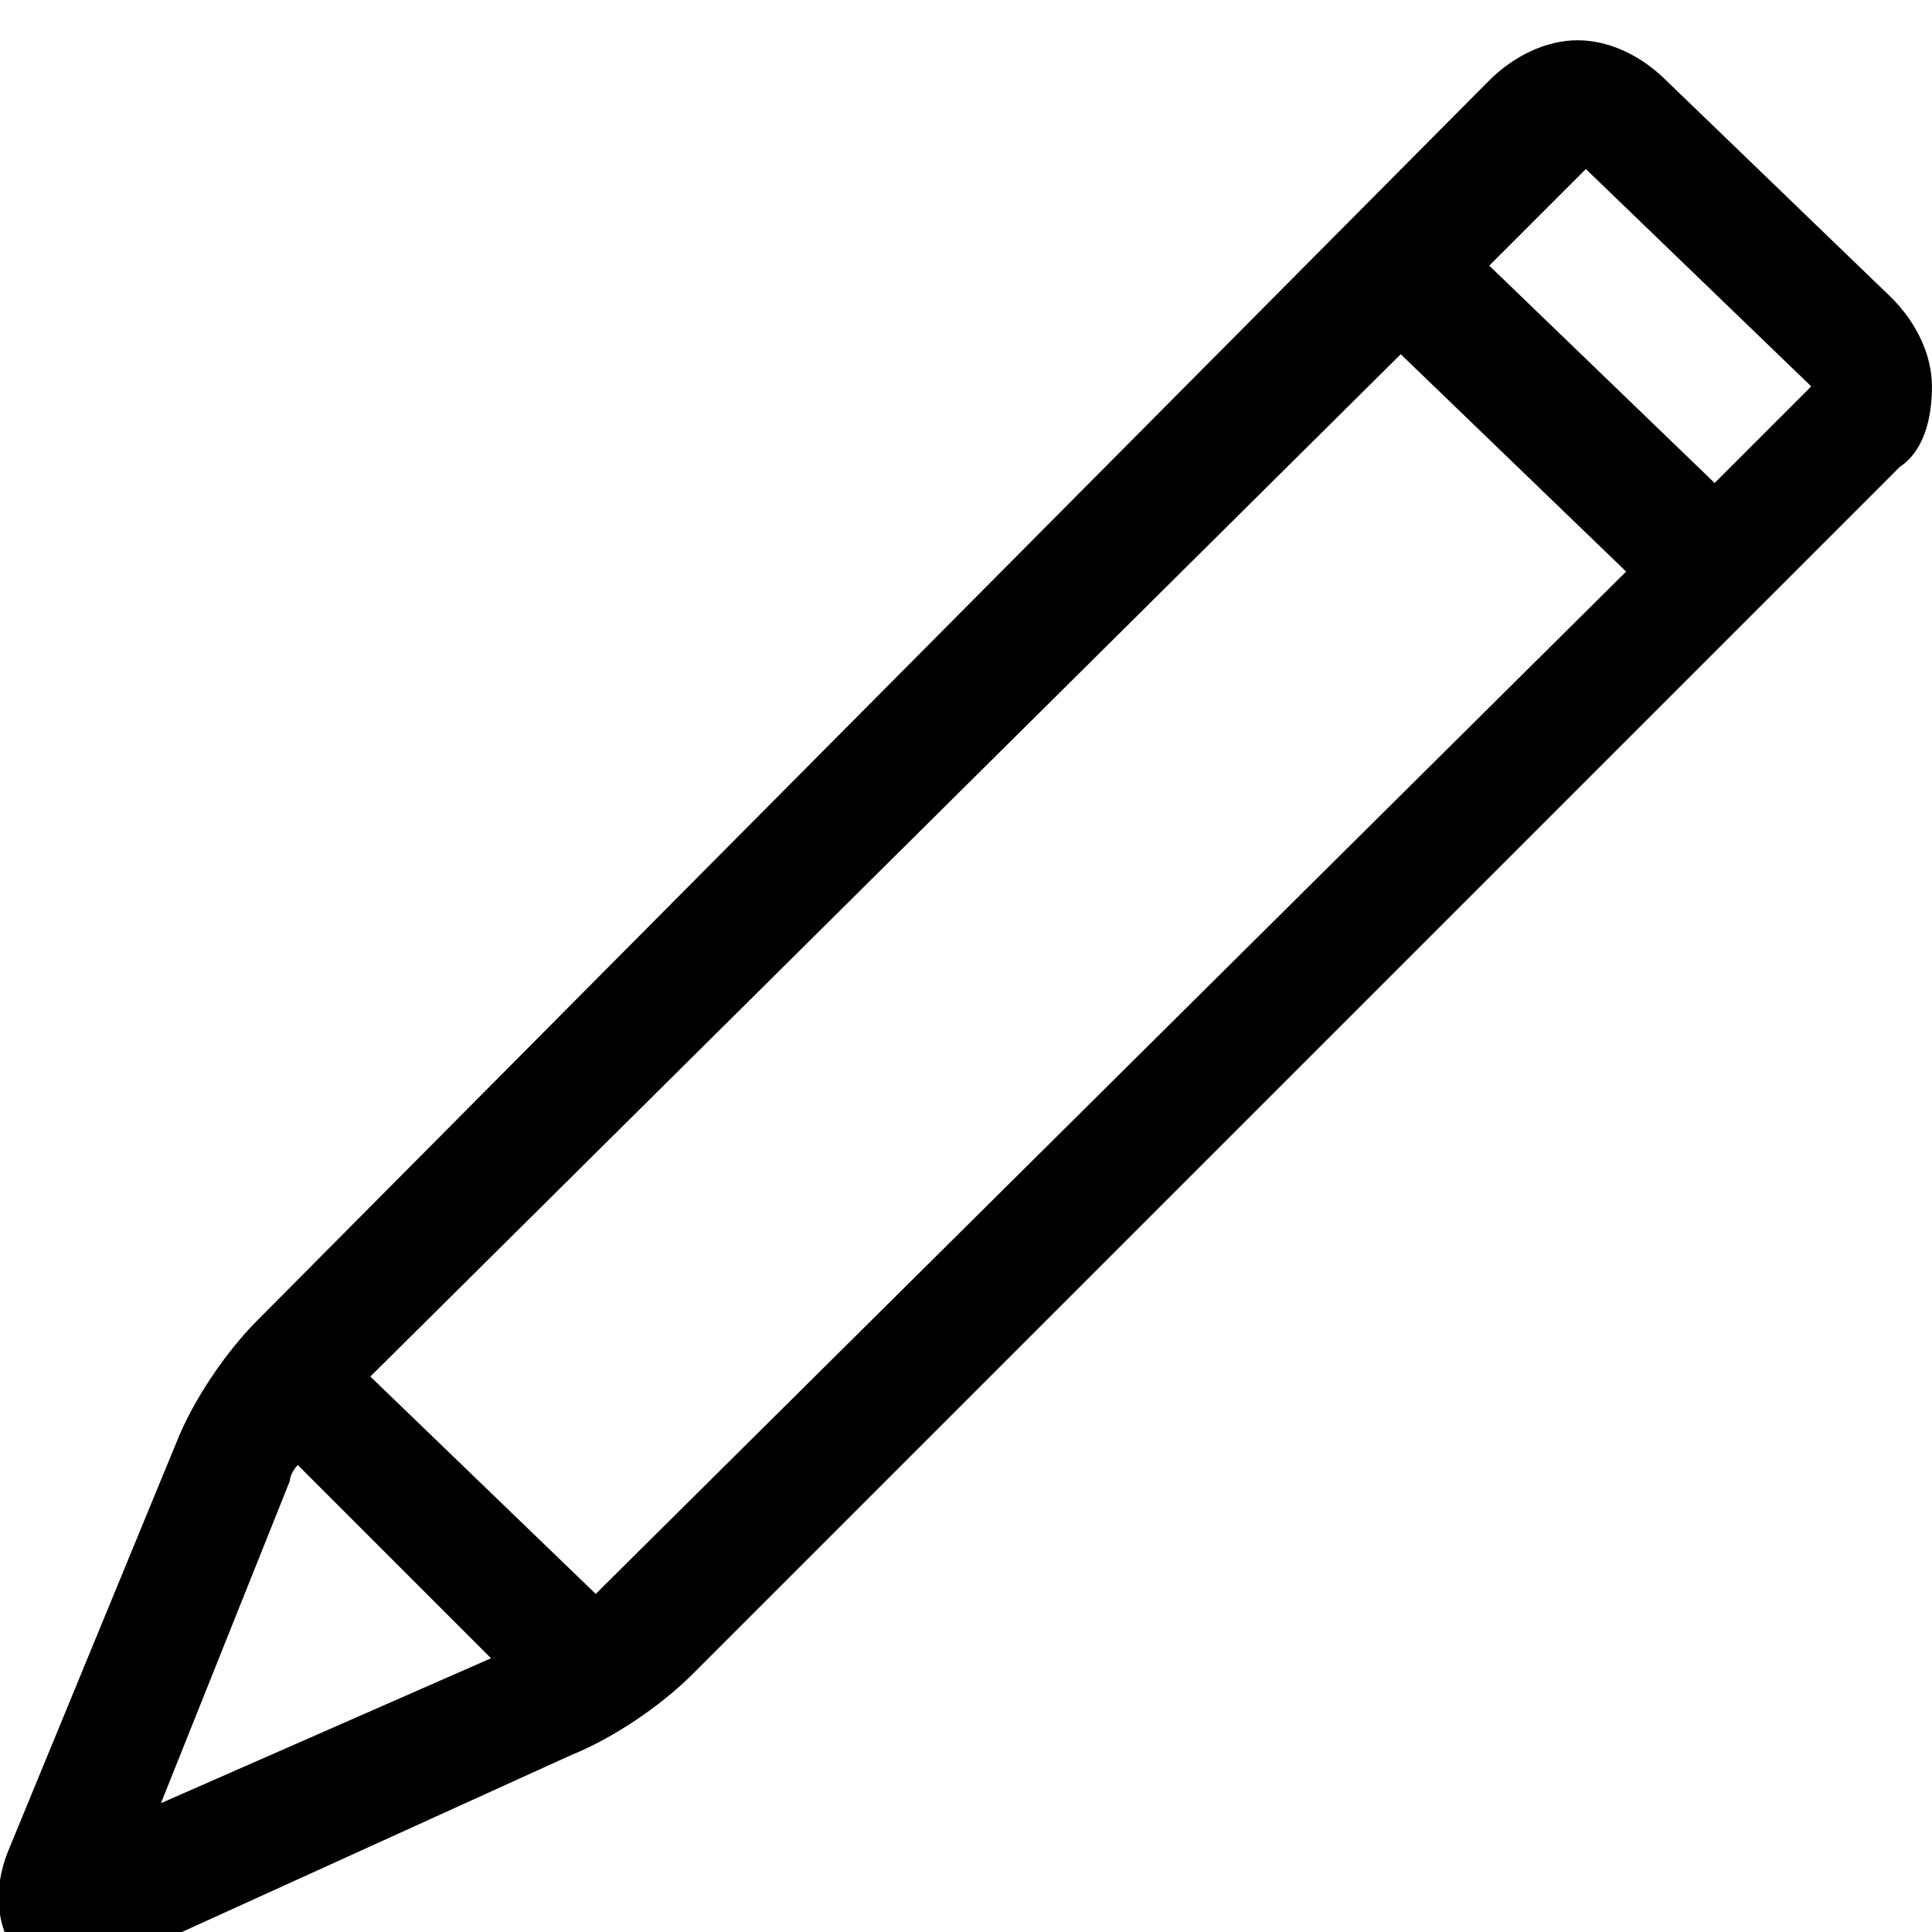
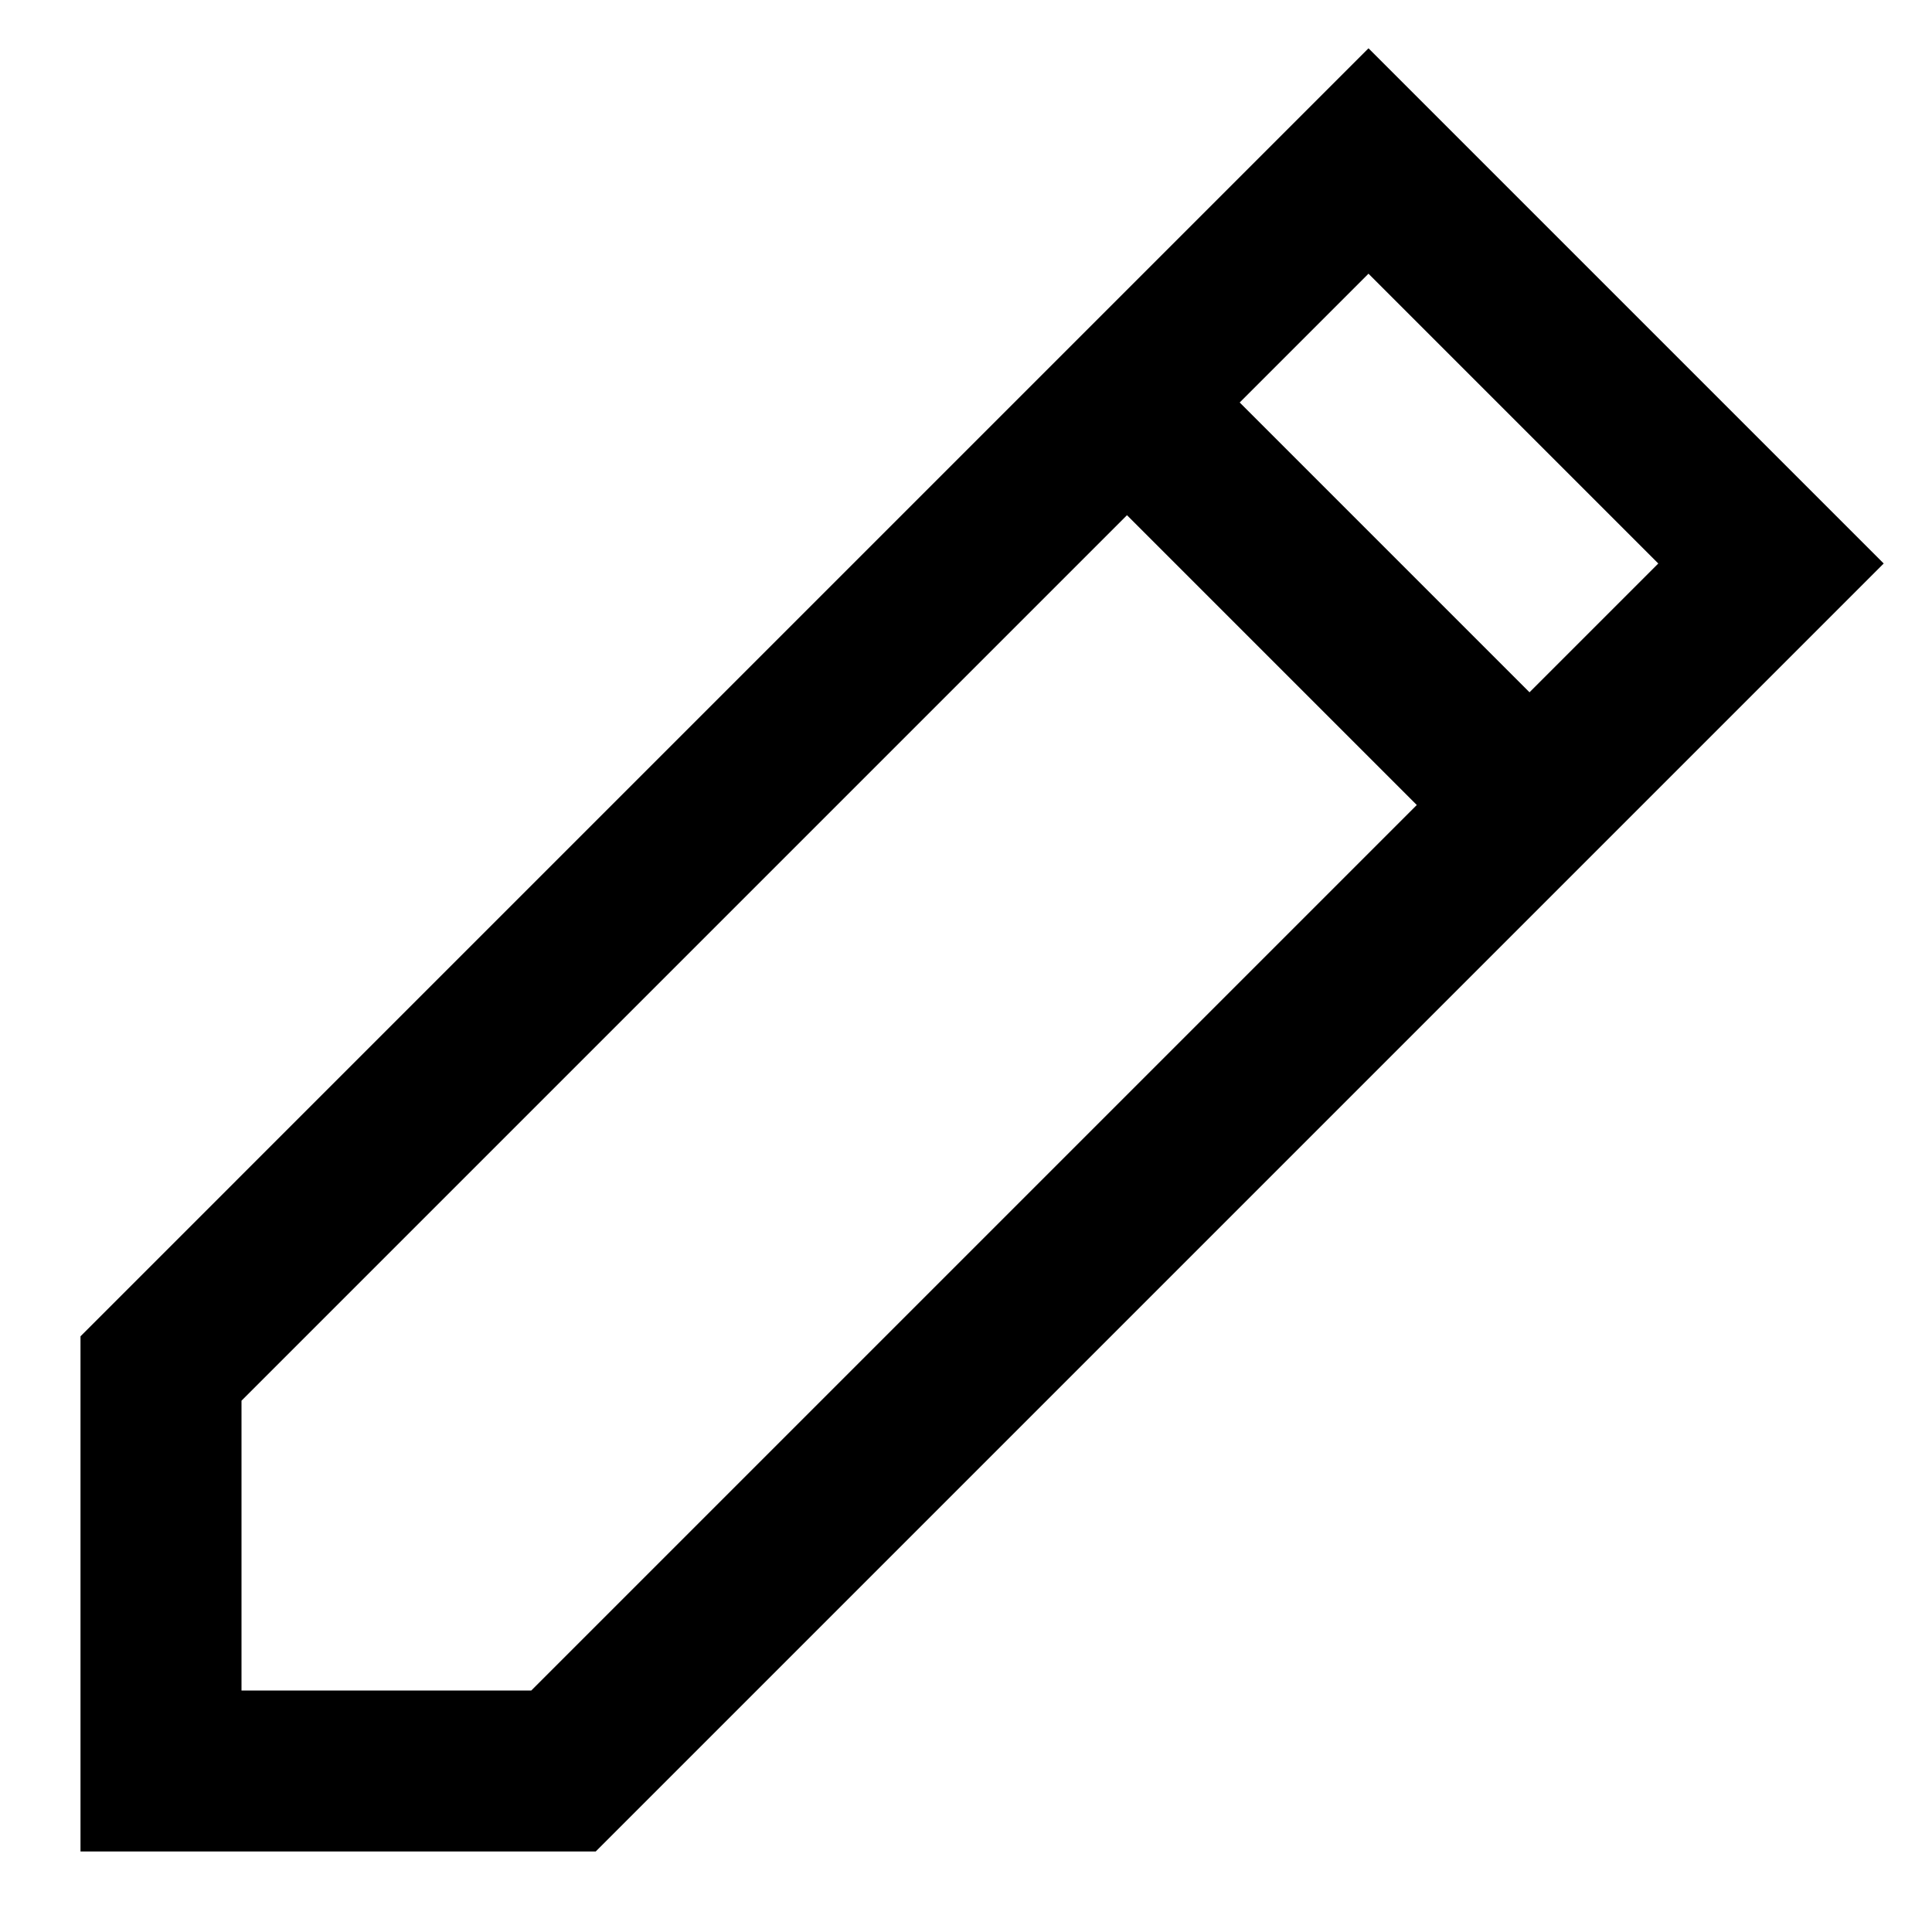
- <svg xmlns="http://www.w3.org/2000/svg" width="32" height="32" viewBox="0 0 32 32">
-   <path d="M1.333 32.533c.267 0 .533 0 .8-.133l7.333-3.333c.667-.267 1.467-.8 2-1.333l20-20c.4-.267.533-.8.533-1.333s-.267-1.067-.667-1.467l-3.733-3.6c-.4-.4-.933-.667-1.467-.667s-1.067.267-1.467.667l-20.4 20.533c-.533.533-1.067 1.333-1.333 2l-2.8 6.8c-.267.667-.133 1.2 0 1.467.267.267.8.4 1.2.4zM9.867 26.4l-3.733-3.6L23.201 5.867l3.733 3.6L9.867 26.4zm16.4-23.6L30 6.4 28.4 8l-3.733-3.6 1.6-1.6zM4.8 24.533s0-.133.133-.267l3.2 3.2-5.467 2.4 2.133-5.333z" />
+ <svg xmlns="http://www.w3.org/2000/svg" version="1.1" id="Layer_1" x="0px" y="0px" viewBox="0 0 24 24" style="enable-background:new 0 0 24 24;" xml:space="preserve">
+   <path d="M14,3.6L12.6,5L1,16.6V23h6.4L19,11.4l1.4-1.4l3-3L17,0.6L14,3.6z M6.6,21H3v-3.6l11-11l3.6,3.6L6.6,21z M19,8.6L15.4,5  L17,3.4L20.6,7L19,8.6z" />
</svg>
